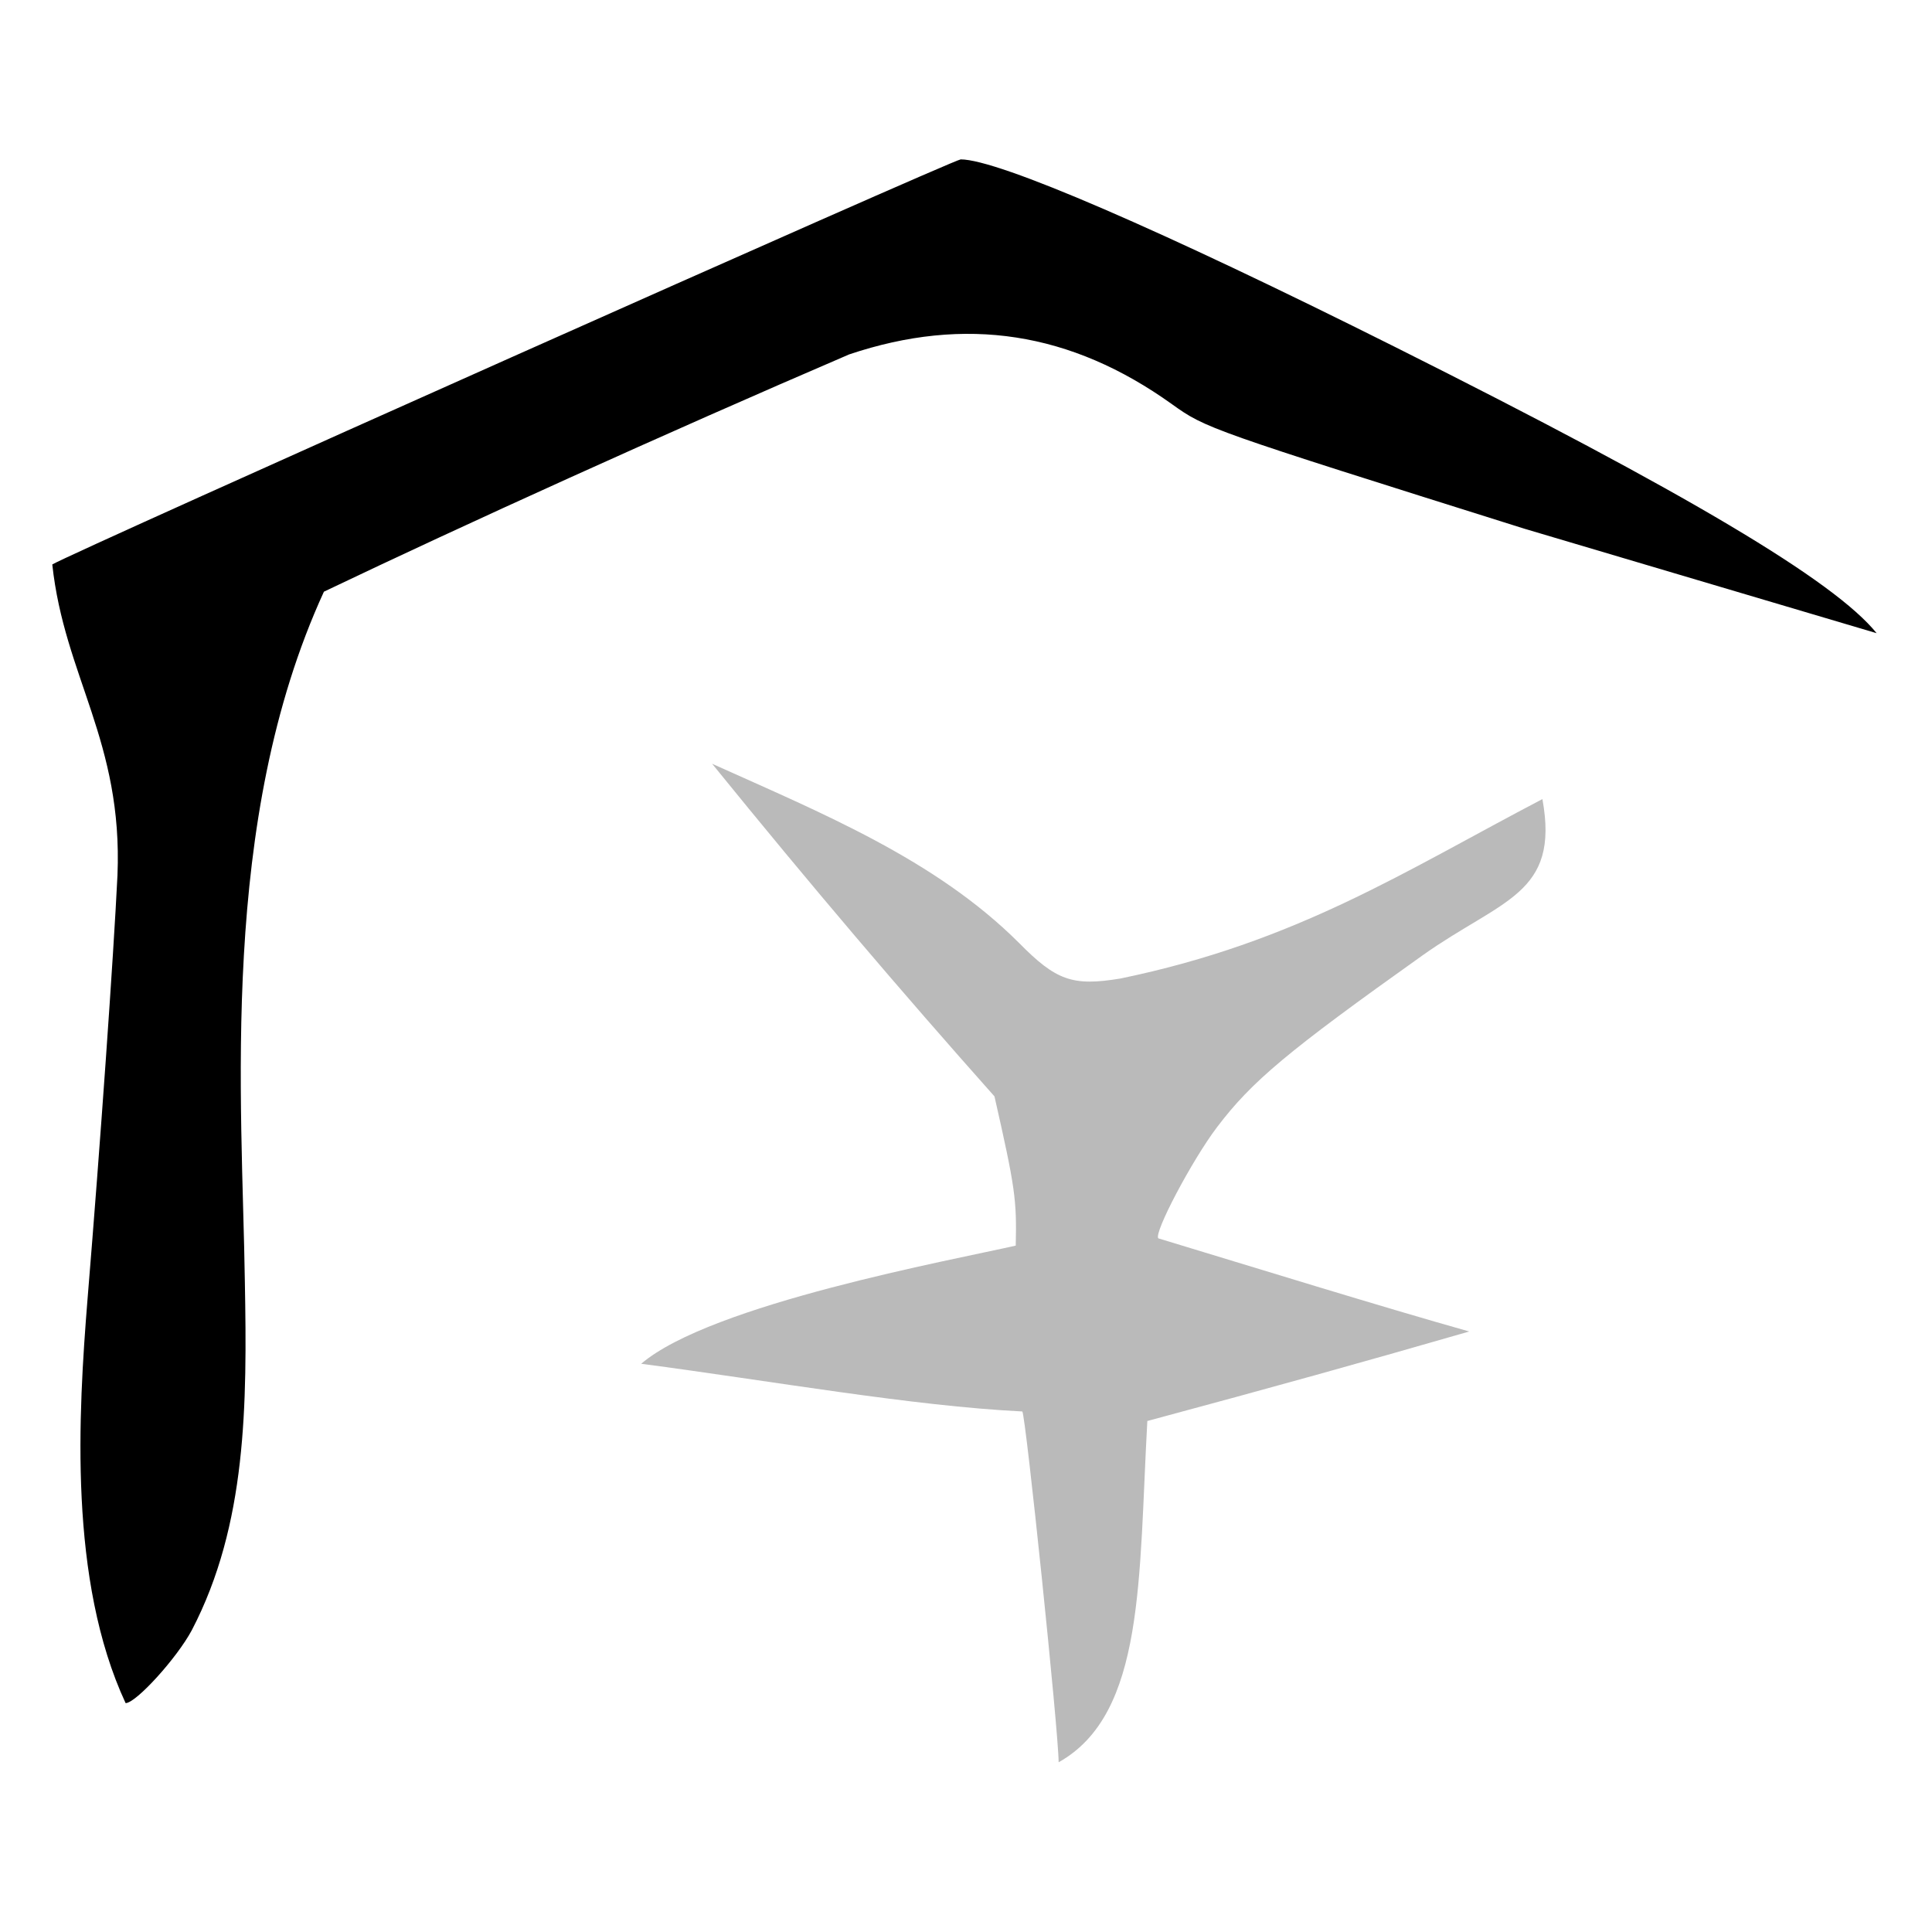
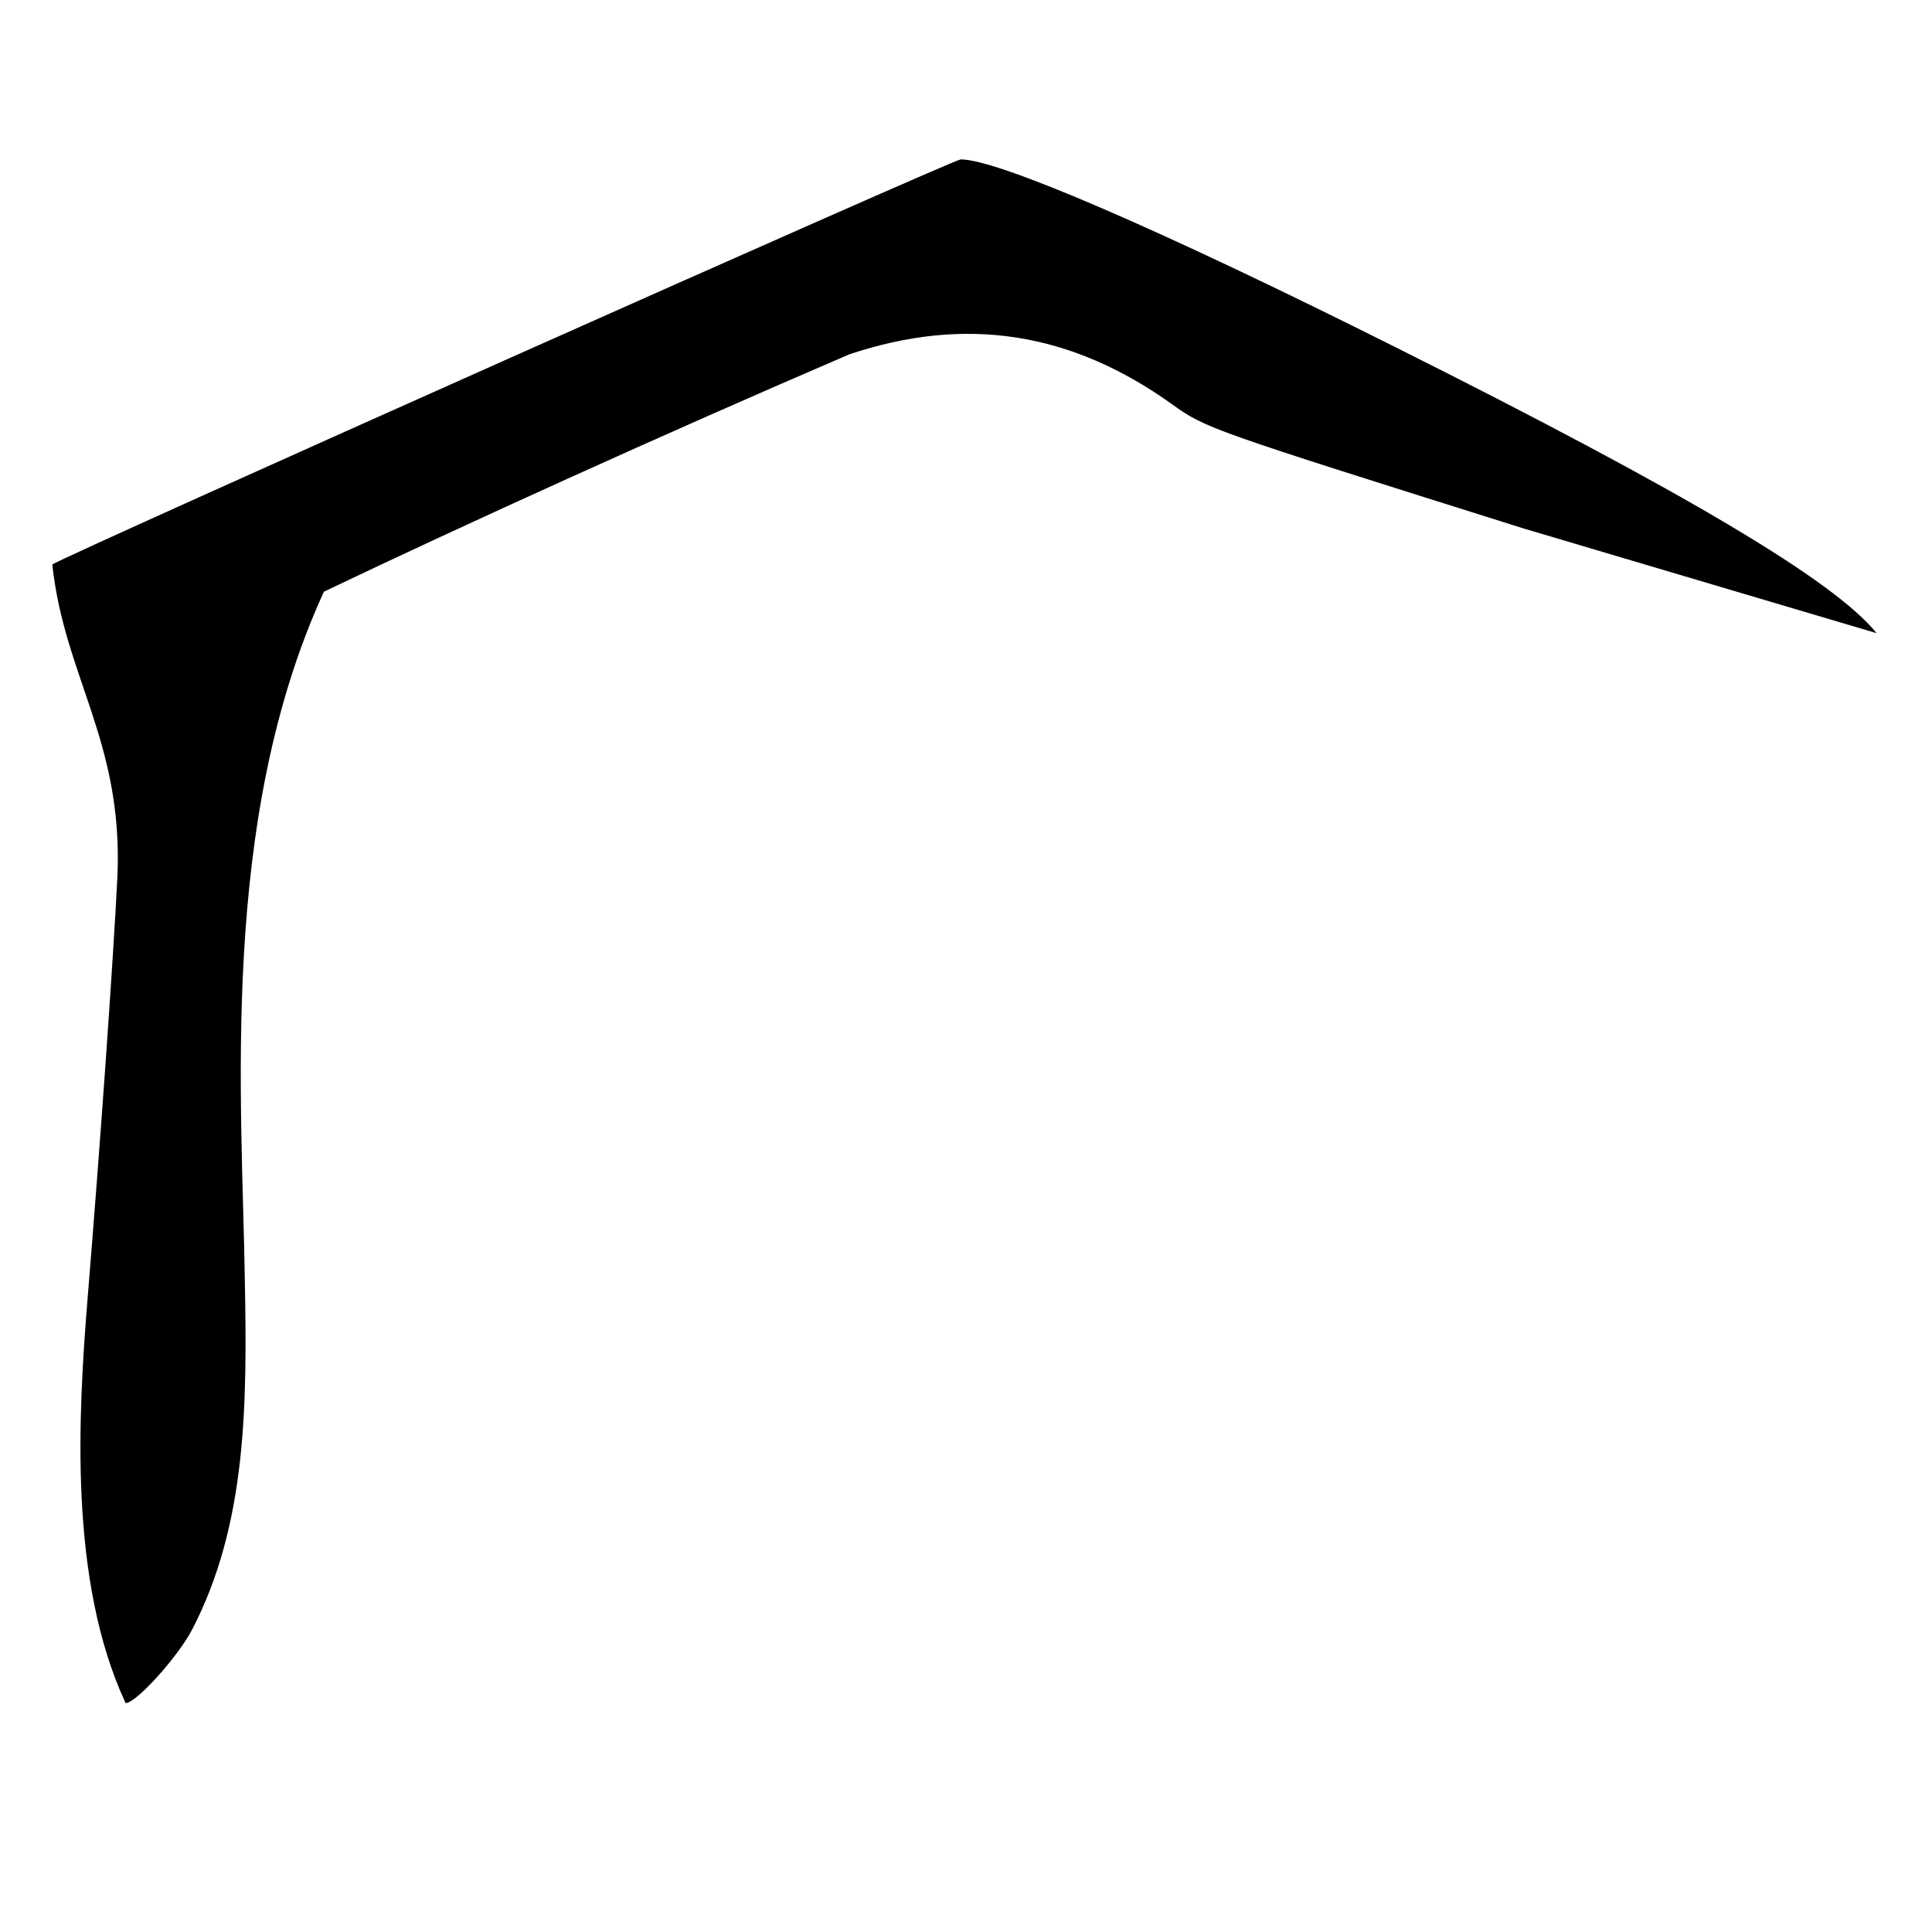
<svg xmlns="http://www.w3.org/2000/svg" viewBox="0 0 300 300" height="300" width="300" id="svg10" version="1.1">
  <defs id="defs14" />
  <path id="path22" d="m 13.601,201.626 c 1.97,-23.941 4.022,-52.993 4.64,-65.709 C 19.097,115.134 9.989,105.026 8.119,87.648 11.416,85.677 148.054,24.75 149.177,24.75 c 5.819,0 30.966,10.861 67.507,29.157 45.165,22.614 68.163,36.284 74.717,44.414 C 281.158,95.264 238.134,82.547 236.66,82.084 187.691,66.682 187.22,66.516 181.991,62.768 166.291,51.516 149.871,48.982 131.857,55.032 102.959,67.448 72.232,81.4 50.298,91.876 33.943,127.504 37.612,170.931 38.022,199.084 c 0.348,18.986 0.315,37.654 -8.237,54.049 -2.298,4.312 -8.665,11.327 -10.281,11.327 -8.866,-19.08 -7.358,-44.787 -5.904,-62.833 z" style="fill:#000000;stroke-width:0.726" />
-   <path id="path22-8" d="m 164.384,273.646 c 0,-4.636 -5.119,-53.952 -5.64,-54.474 -17.118,-0.846 -38.806,-4.722 -59.182,-7.406 10.834,-9.263 48.363,-16.112 58.161,-18.348 0.166,-7.146 -0.076,-8.949 -3.301,-23.169 -14.703,-16.535 -28.344,-32.554 -43.846,-51.654 16.958,7.64 34.663,14.837 47.662,27.827 5.766,5.852 8.318,6.748 15.736,5.523 27.42,-5.66 44.227,-16.722 65.53,-27.863 2.719,14.854 -6.343,15.542 -18.641,24.288 -20.955,14.903 -26.488,19.53 -31.902,26.683 -3.876,5.12 -9.863,16.468 -9.094,17.237 15.146,4.587 34.45,10.571 48.278,14.464 -17.035,4.912 -29.909,8.496 -49.988,13.899 -1.36,24.433 -0.349,45.463 -13.771,52.993 z" style="fill:#bababa;fill-opacity:1;stroke-width:0.726" />
</svg>
